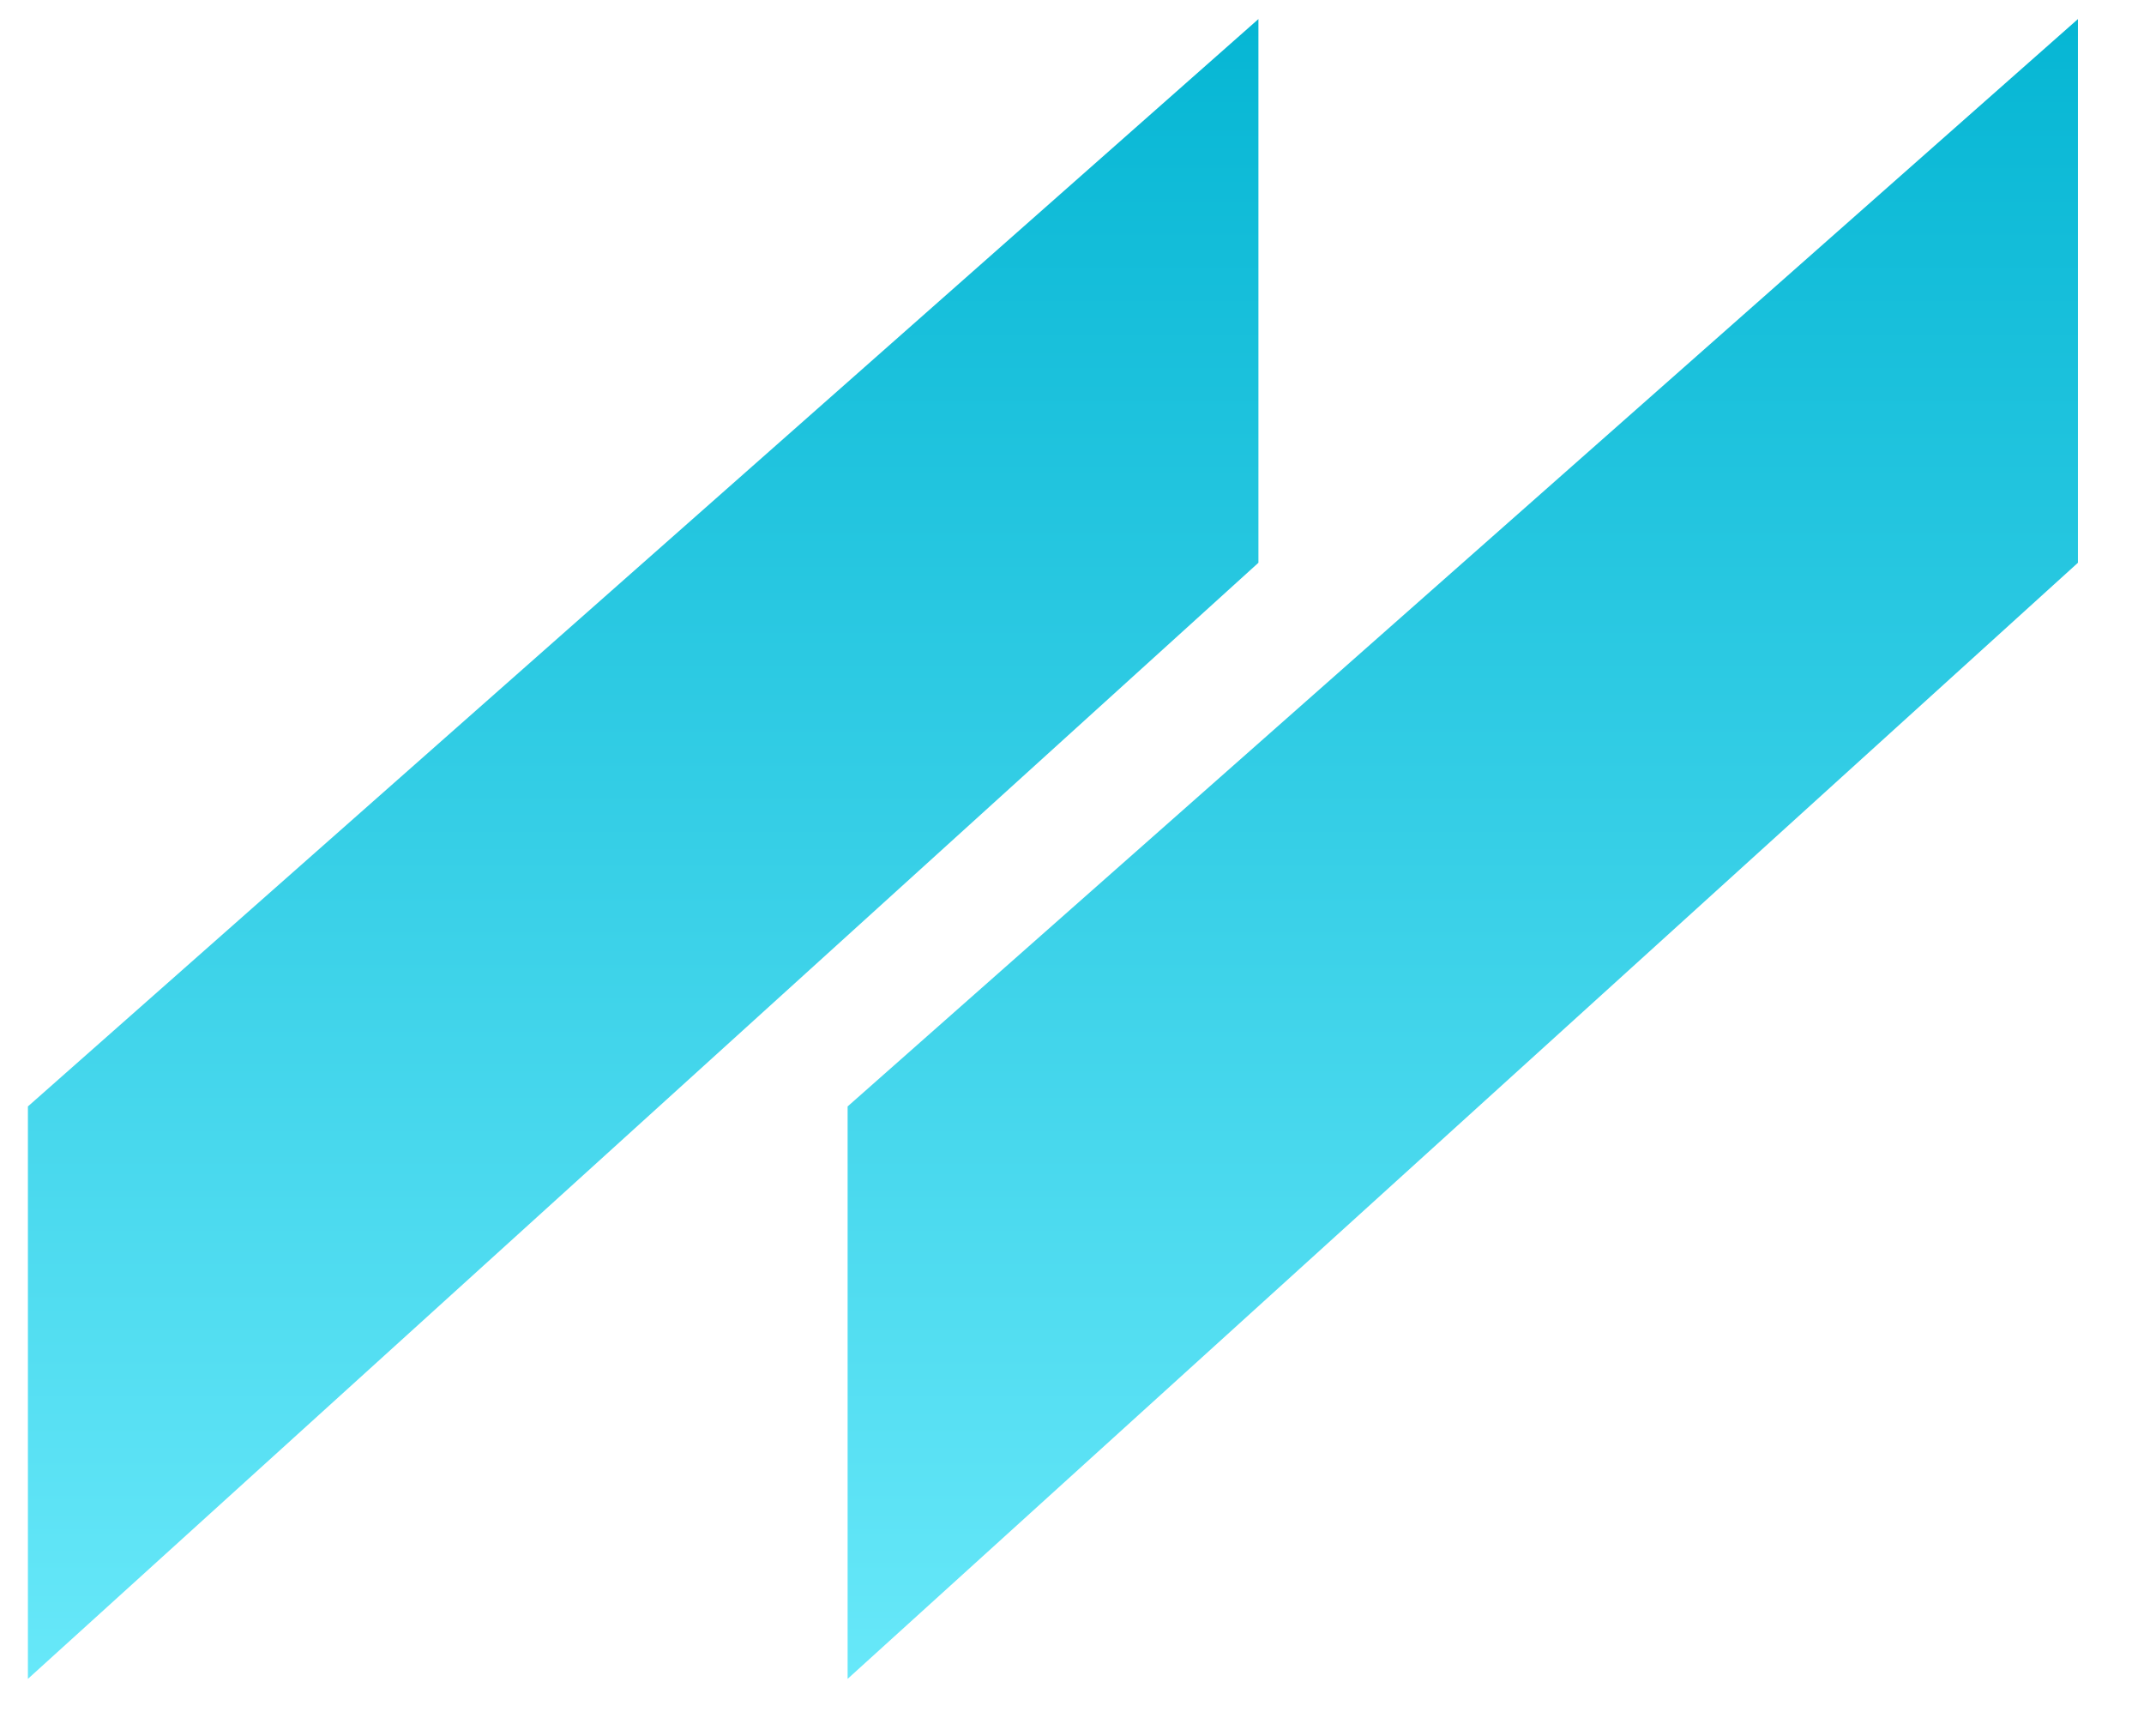
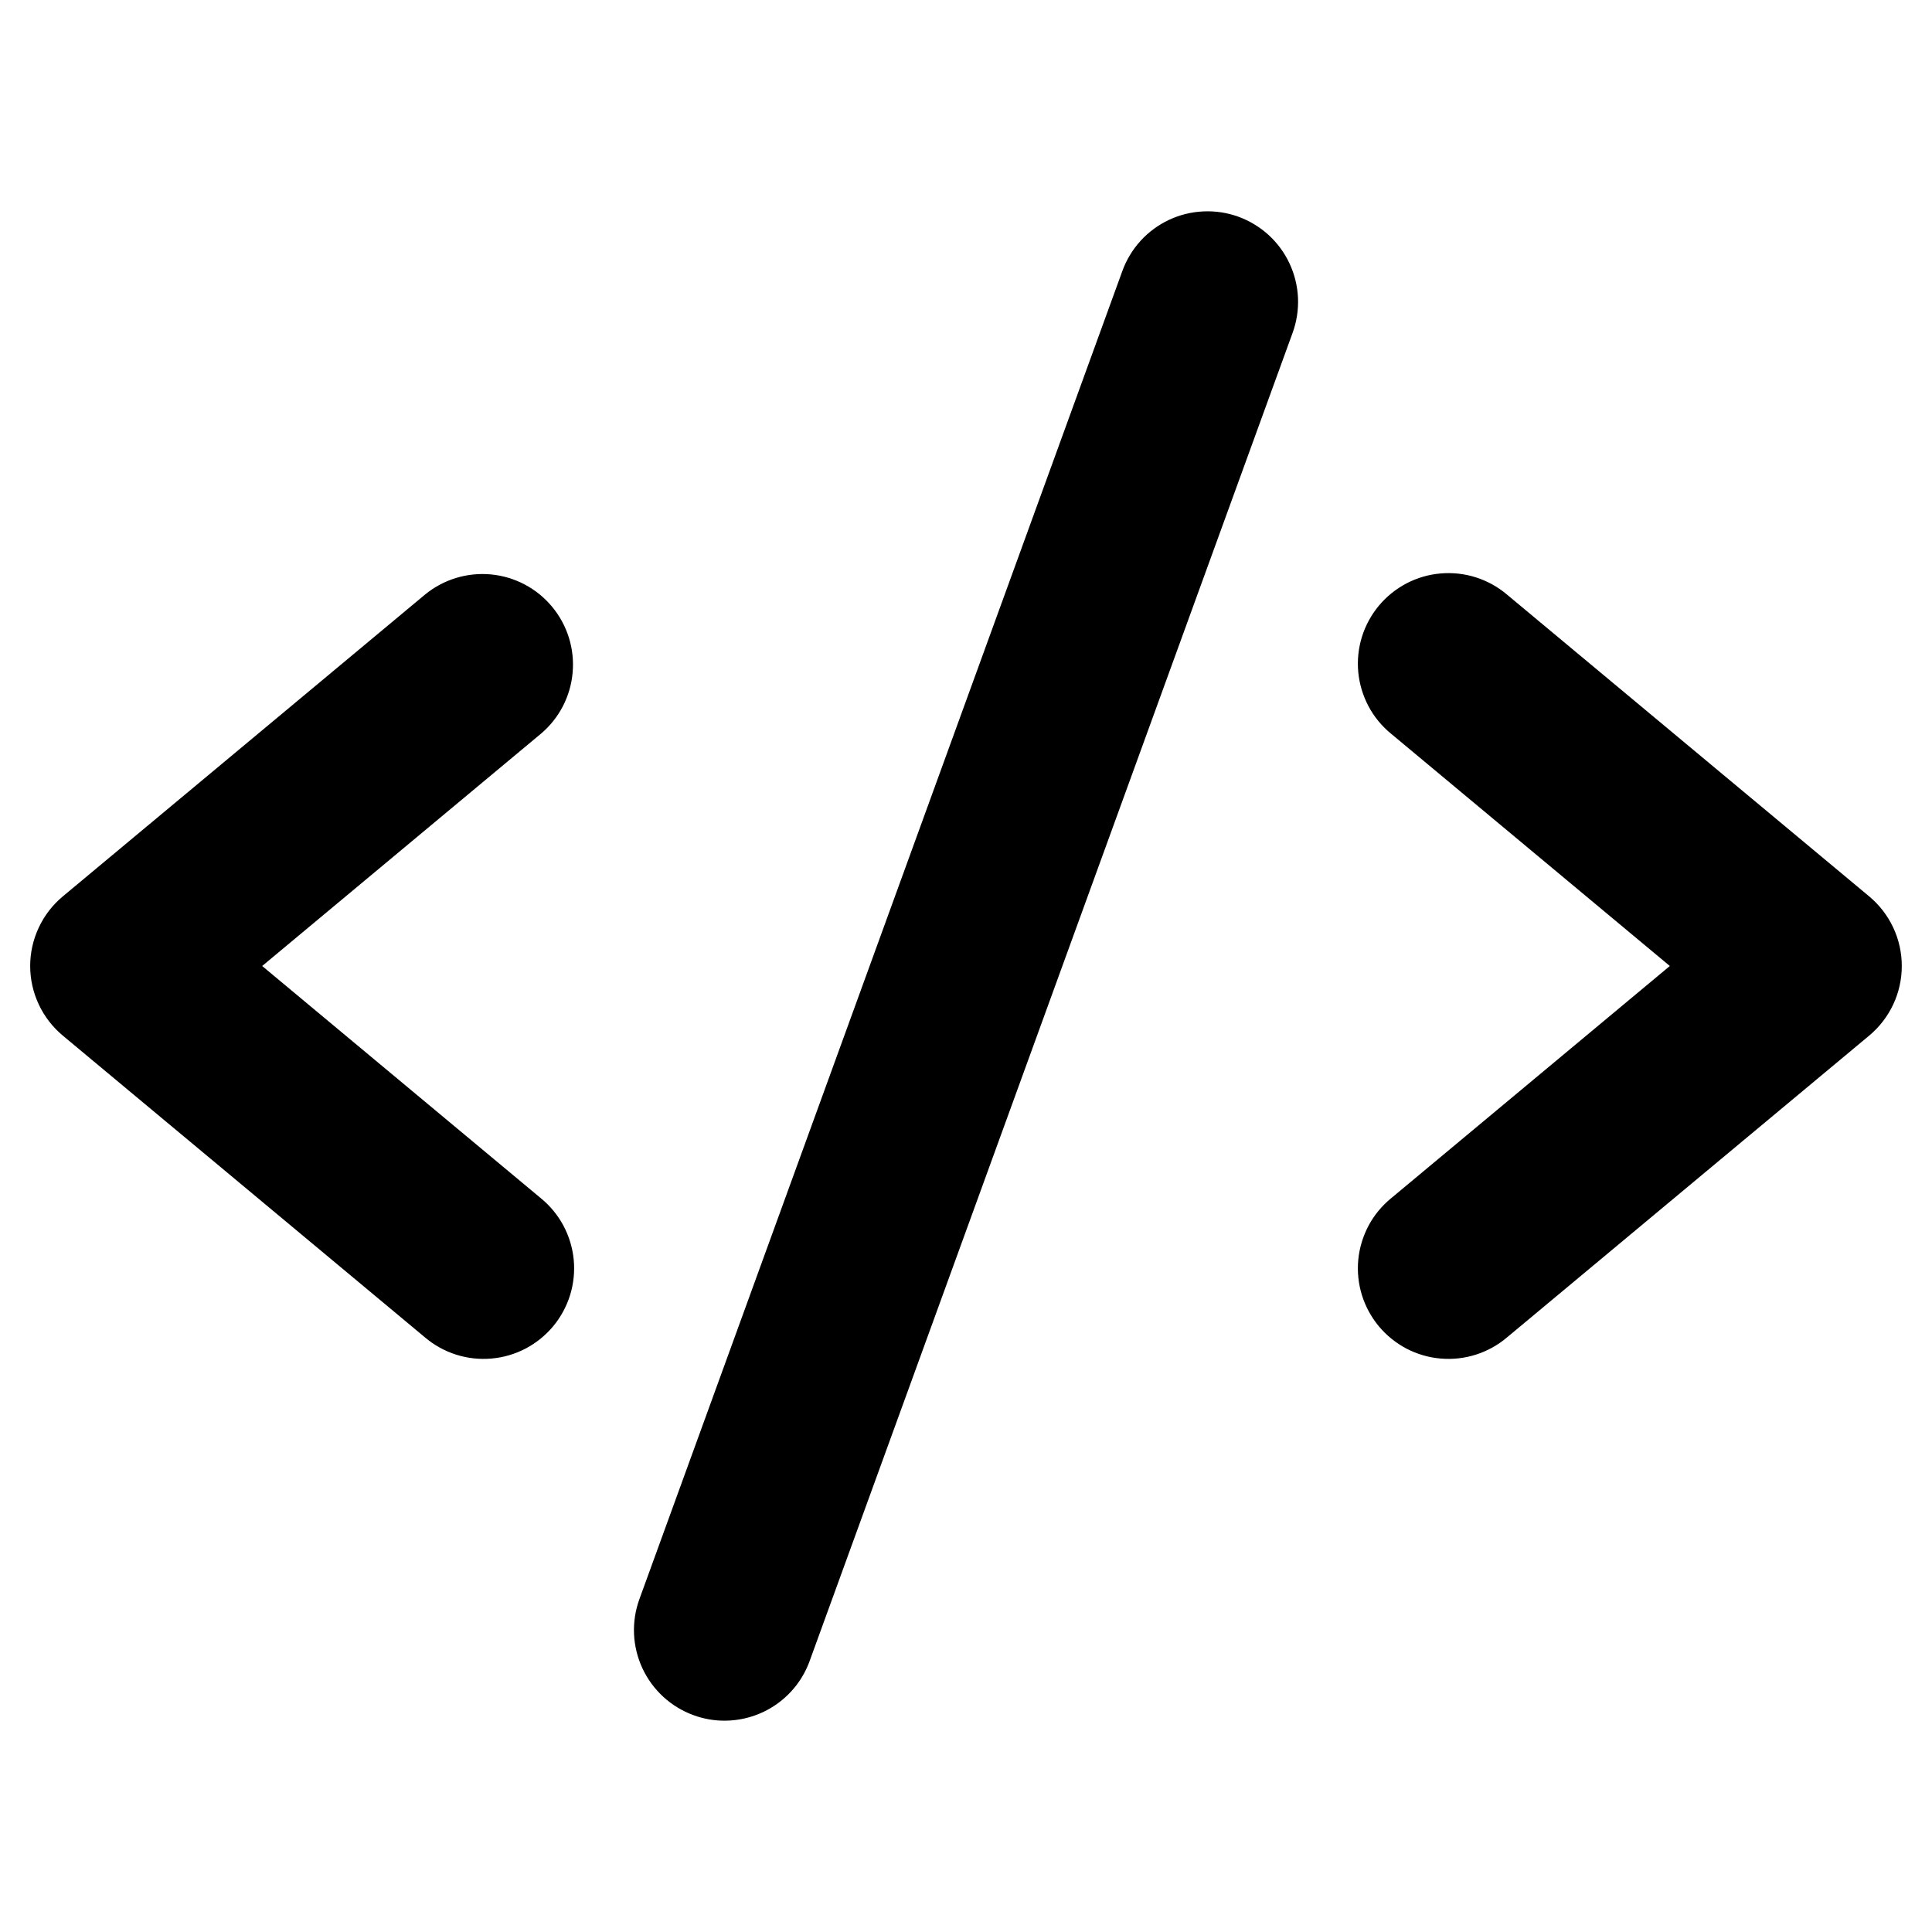
- <svg xmlns="http://www.w3.org/2000/svg" xmlns:xlink="http://www.w3.org/1999/xlink" version="1.1" preserveAspectRatio="xMidYMid meet" viewBox="344.564 330.278 111.737 91.218" width="53.87" height="43.61">
-   <defs>
-     <path d="M453.3 331.28L453.3 359.85L388.64 418.5L388.64 388.42L453.3 331.28Z" id="aFZf6T5ED" />
-     <linearGradient id="gradientb2ThqnP5Op" gradientUnits="userSpaceOnUse" x1="420.97" y1="331.28" x2="420.97" y2="418.5">
-       <stop style="stop-color: #06b6d4;stop-opacity: 1" offset="0%" />
-       <stop style="stop-color: #67e8f9;stop-opacity: 1" offset="100%" />
-     </linearGradient>
-     <path d="M410.23 331.28L410.23 359.85L345.56 418.5L345.56 388.42L410.23 331.28Z" id="a9fehgwfM" />
-     <linearGradient id="gradientk1wNV9Ostb" gradientUnits="userSpaceOnUse" x1="377.89" y1="331.28" x2="377.89" y2="418.5">
-       <stop style="stop-color: #06b6d4;stop-opacity: 1" offset="0%" />
-       <stop style="stop-color: #67e8f9;stop-opacity: 1" offset="100%" />
-     </linearGradient>
-   </defs>
-   <g>
-     <g>
-       <use xlink:href="#aFZf6T5ED" opacity="1" fill="url(#gradientb2ThqnP5Op)" />
-     </g>
-     <g>
-       <use xlink:href="#a9fehgwfM" opacity="1" fill="url(#gradientk1wNV9Ostb)" />
-     </g>
-   </g>
+ <svg xmlns="http://www.w3.org/2000/svg" width="50" height="50" viewBox="0 0 50 50" fill="none">
+   <path d="M14 18.988L6.785 25L14 31.012C14.239 31.208 14.437 31.449 14.583 31.722C14.728 31.995 14.818 32.294 14.848 32.602C14.877 32.91 14.845 33.221 14.754 33.517C14.662 33.812 14.513 34.087 14.315 34.325C14.117 34.562 13.874 34.758 13.6 34.902C13.326 35.045 13.026 35.133 12.718 35.159C12.409 35.186 12.099 35.152 11.804 35.058C11.509 34.964 11.236 34.813 11 34.613L1.625 26.801C1.361 26.581 1.148 26.305 1.003 25.994C0.857 25.683 0.781 25.344 0.781 25C0.781 24.656 0.857 24.317 1.003 24.006C1.148 23.695 1.361 23.419 1.625 23.199L11 15.387C11.478 14.995 12.092 14.808 12.707 14.866C13.323 14.925 13.891 15.224 14.286 15.7C14.682 16.175 14.874 16.787 14.82 17.403C14.767 18.019 14.472 18.589 14 18.988ZM48.375 23.199L39 15.387C38.764 15.187 38.49 15.036 38.196 14.942C37.901 14.848 37.59 14.814 37.282 14.841C36.974 14.867 36.674 14.955 36.4 15.098C36.126 15.242 35.883 15.438 35.685 15.675C35.487 15.913 35.338 16.188 35.246 16.483C35.155 16.779 35.123 17.09 35.152 17.398C35.182 17.706 35.272 18.005 35.417 18.278C35.562 18.551 35.761 18.792 36 18.988L43.215 25L36 31.012C35.761 31.208 35.562 31.449 35.417 31.722C35.272 31.995 35.182 32.294 35.152 32.602C35.123 32.91 35.155 33.221 35.246 33.517C35.338 33.812 35.487 34.087 35.685 34.325C35.883 34.562 36.126 34.758 36.4 34.902C36.674 35.045 36.974 35.133 37.282 35.159C37.59 35.186 37.901 35.152 38.196 35.058C38.49 34.964 38.764 34.813 39 34.613L48.375 26.801C48.639 26.581 48.851 26.305 48.997 25.994C49.143 25.683 49.218 25.344 49.218 25C49.218 24.656 49.143 24.317 48.997 24.006C48.851 23.695 48.639 23.419 48.375 23.199ZM32.051 5.609C31.761 5.504 31.454 5.457 31.147 5.471C30.839 5.484 30.537 5.558 30.258 5.688C29.979 5.819 29.729 6.002 29.521 6.229C29.313 6.457 29.152 6.722 29.047 7.012L16.547 41.387C16.335 41.971 16.364 42.615 16.627 43.178C16.89 43.741 17.365 44.176 17.949 44.389C18.206 44.483 18.477 44.532 18.75 44.531C19.231 44.531 19.701 44.383 20.095 44.107C20.489 43.831 20.789 43.441 20.953 42.988L33.453 8.613C33.558 8.324 33.605 8.017 33.592 7.709C33.578 7.402 33.504 7.1 33.374 6.821C33.244 6.542 33.06 6.291 32.833 6.083C32.606 5.876 32.34 5.715 32.051 5.609Z" fill="currentColor" />
</svg>
